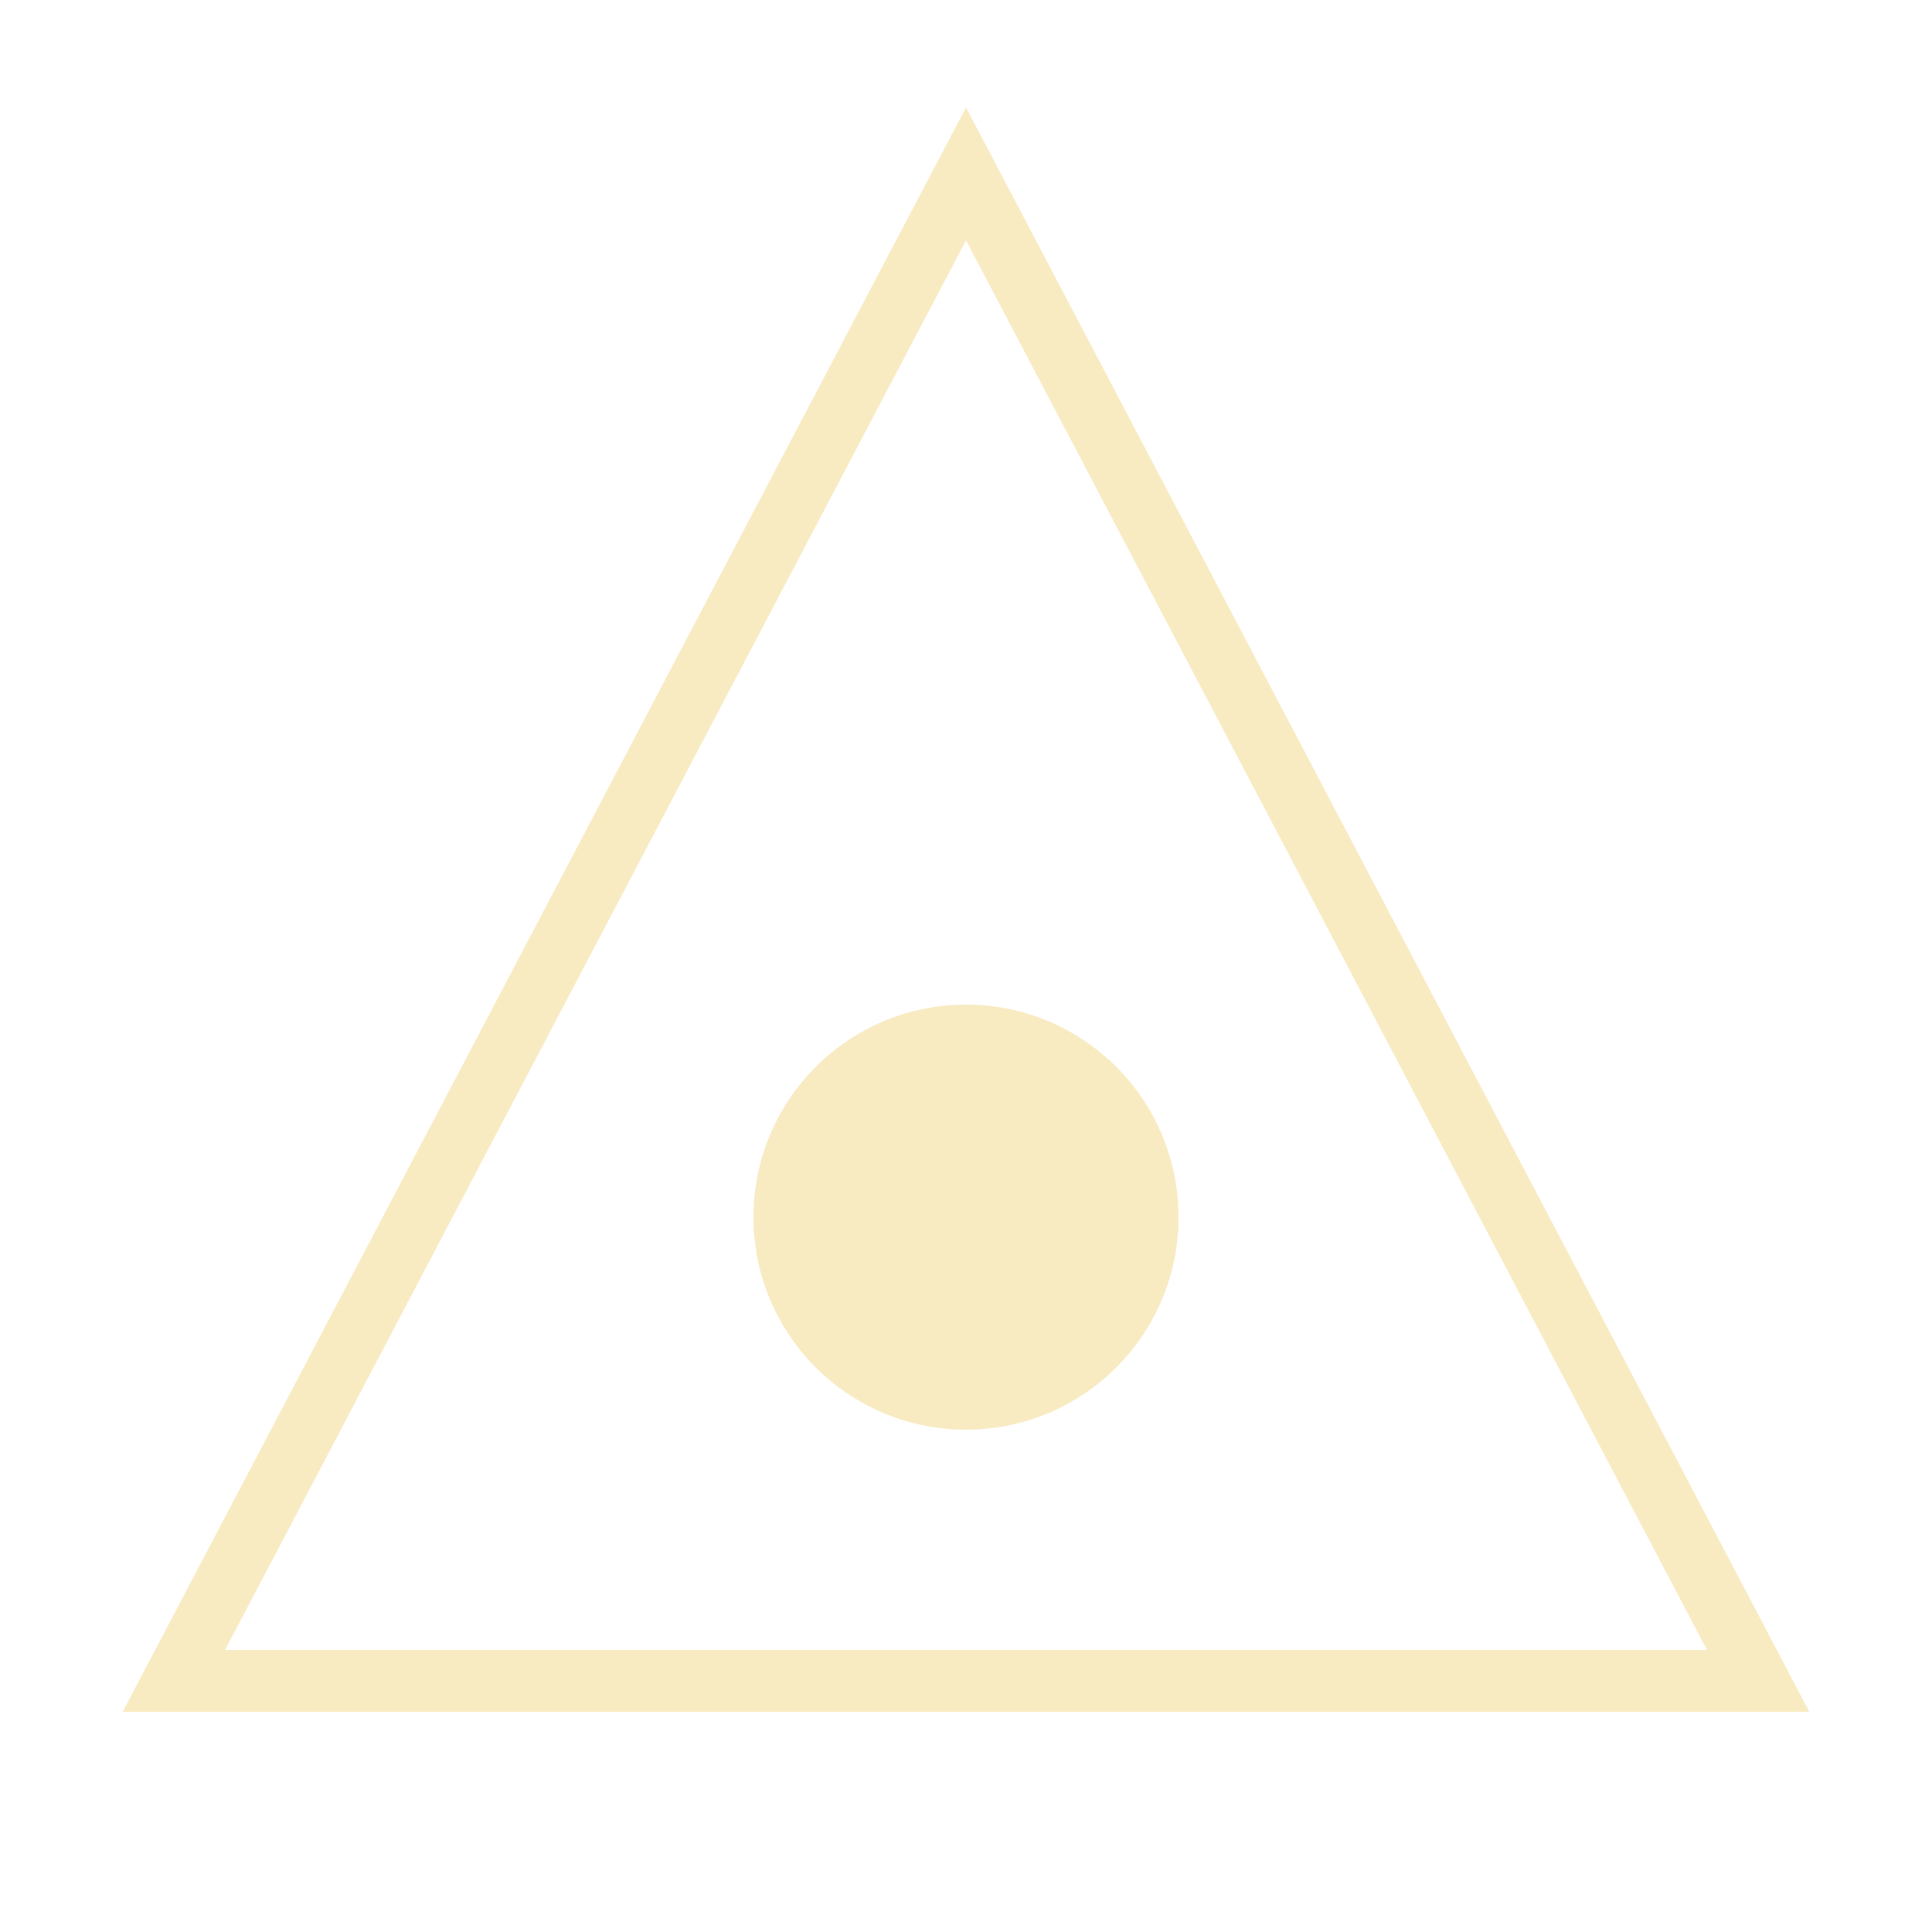
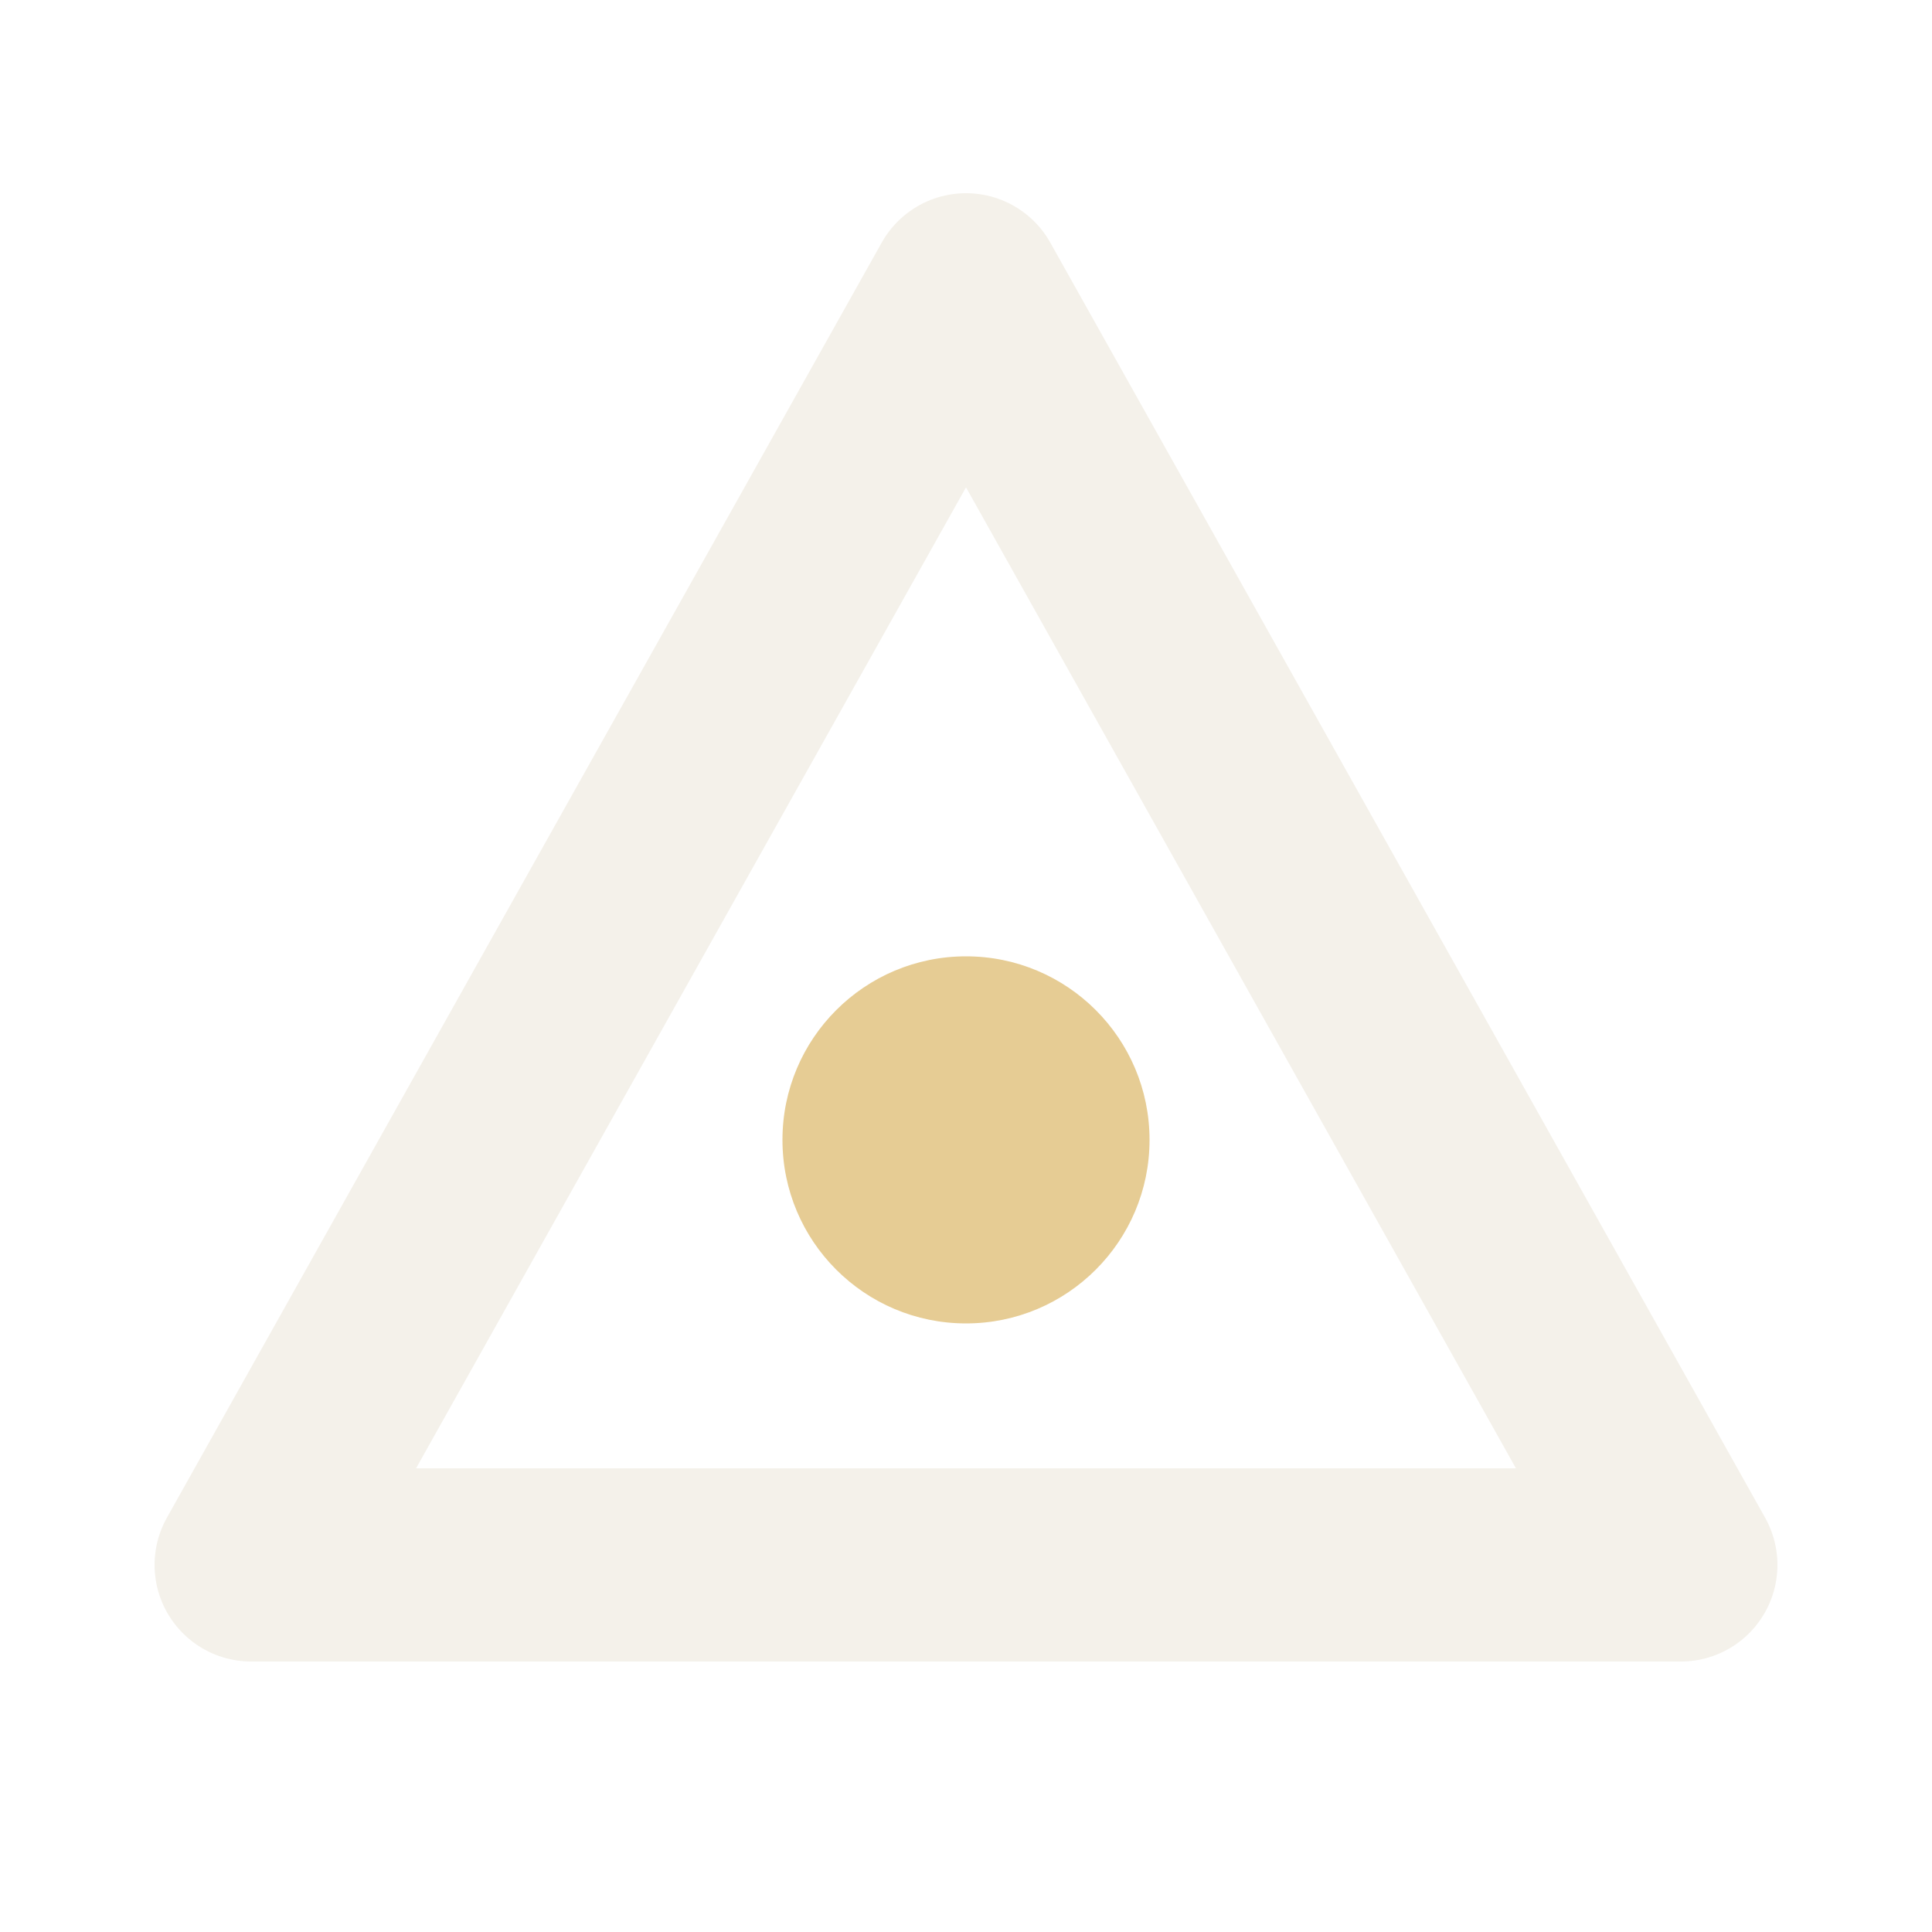
- <svg xmlns="http://www.w3.org/2000/svg" viewBox="0 0 100 100" width="100" height="100" fill="none" color="#f8eac1">
-   <path d="M50 9 L91 87 L9 87 Z" fill="none" stroke="currentColor" stroke-width="3.2" stroke-linejoin="miter" />
-   <circle cx="50" cy="63" r="11" fill="currentColor" />
+ <svg xmlns="http://www.w3.org/2000/svg" viewBox="0 0 100 100" width="100" height="100">
+   <path d="M50 15 L87 81 L13 81 Z" fill="none" stroke="#f4f1ea" stroke-width="10" stroke-linejoin="round" />
+   <circle cx="50" cy="59" r="9.5" fill="#e6cc94" />
</svg>
